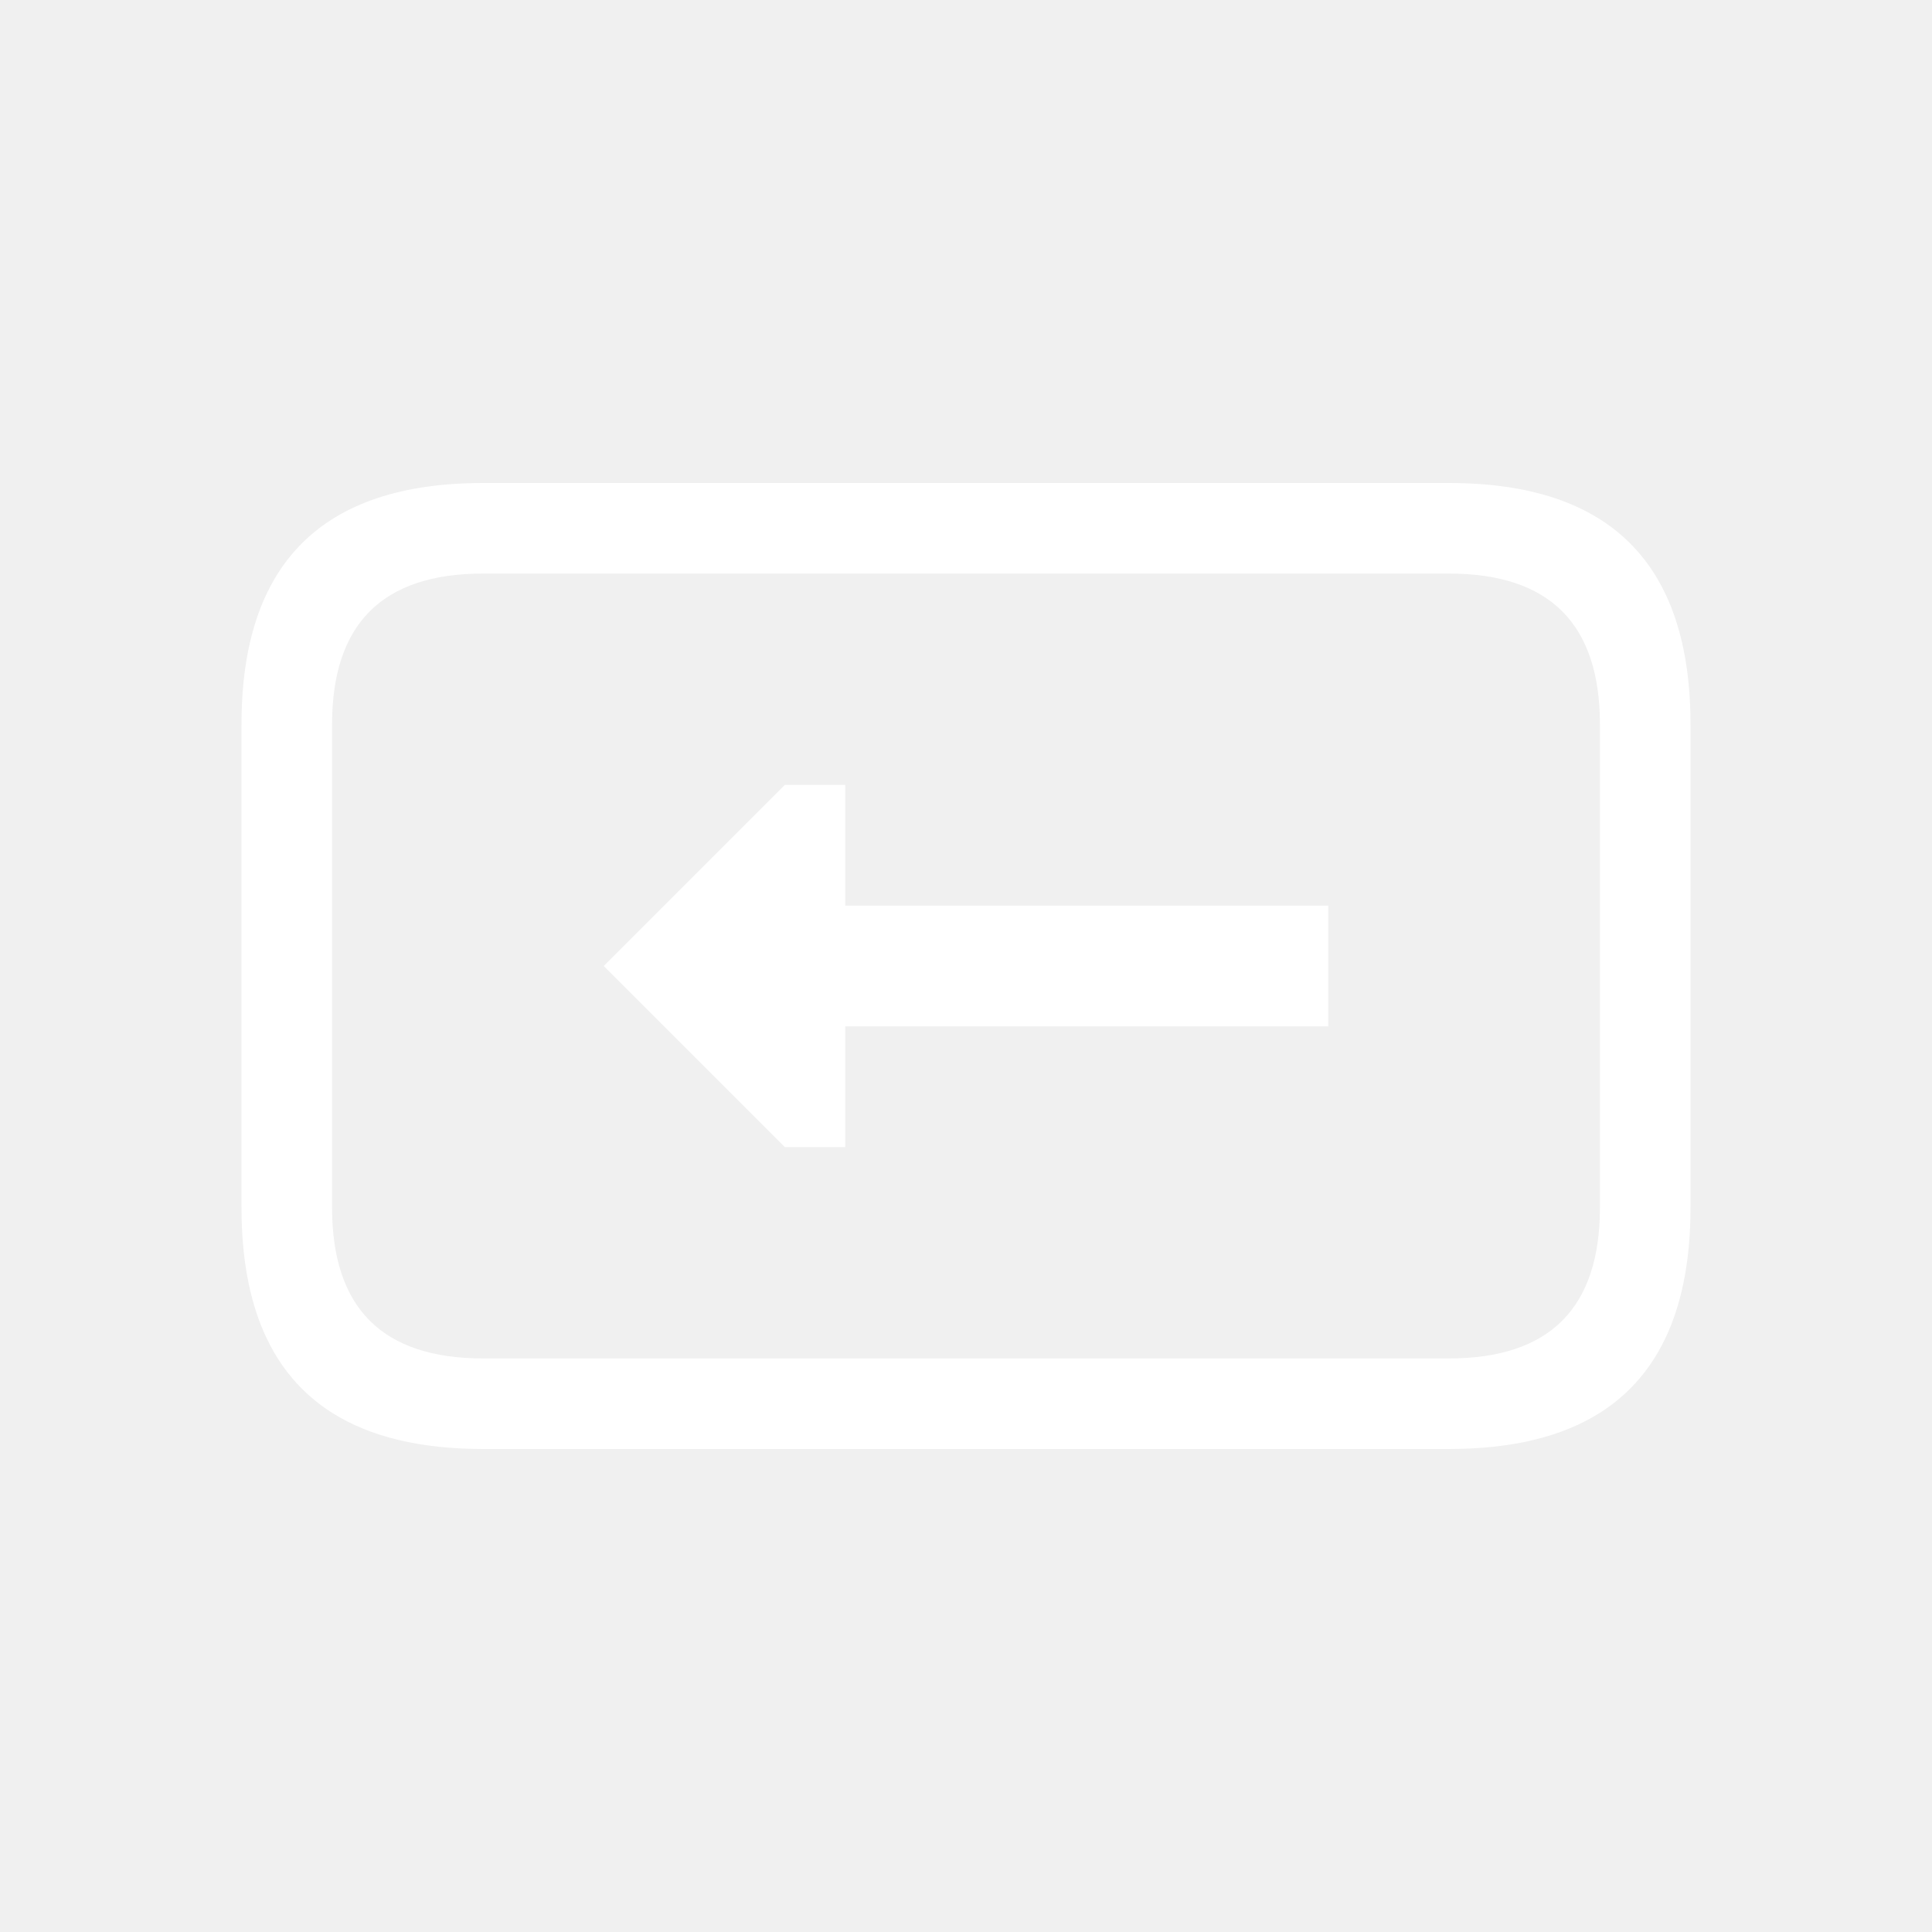
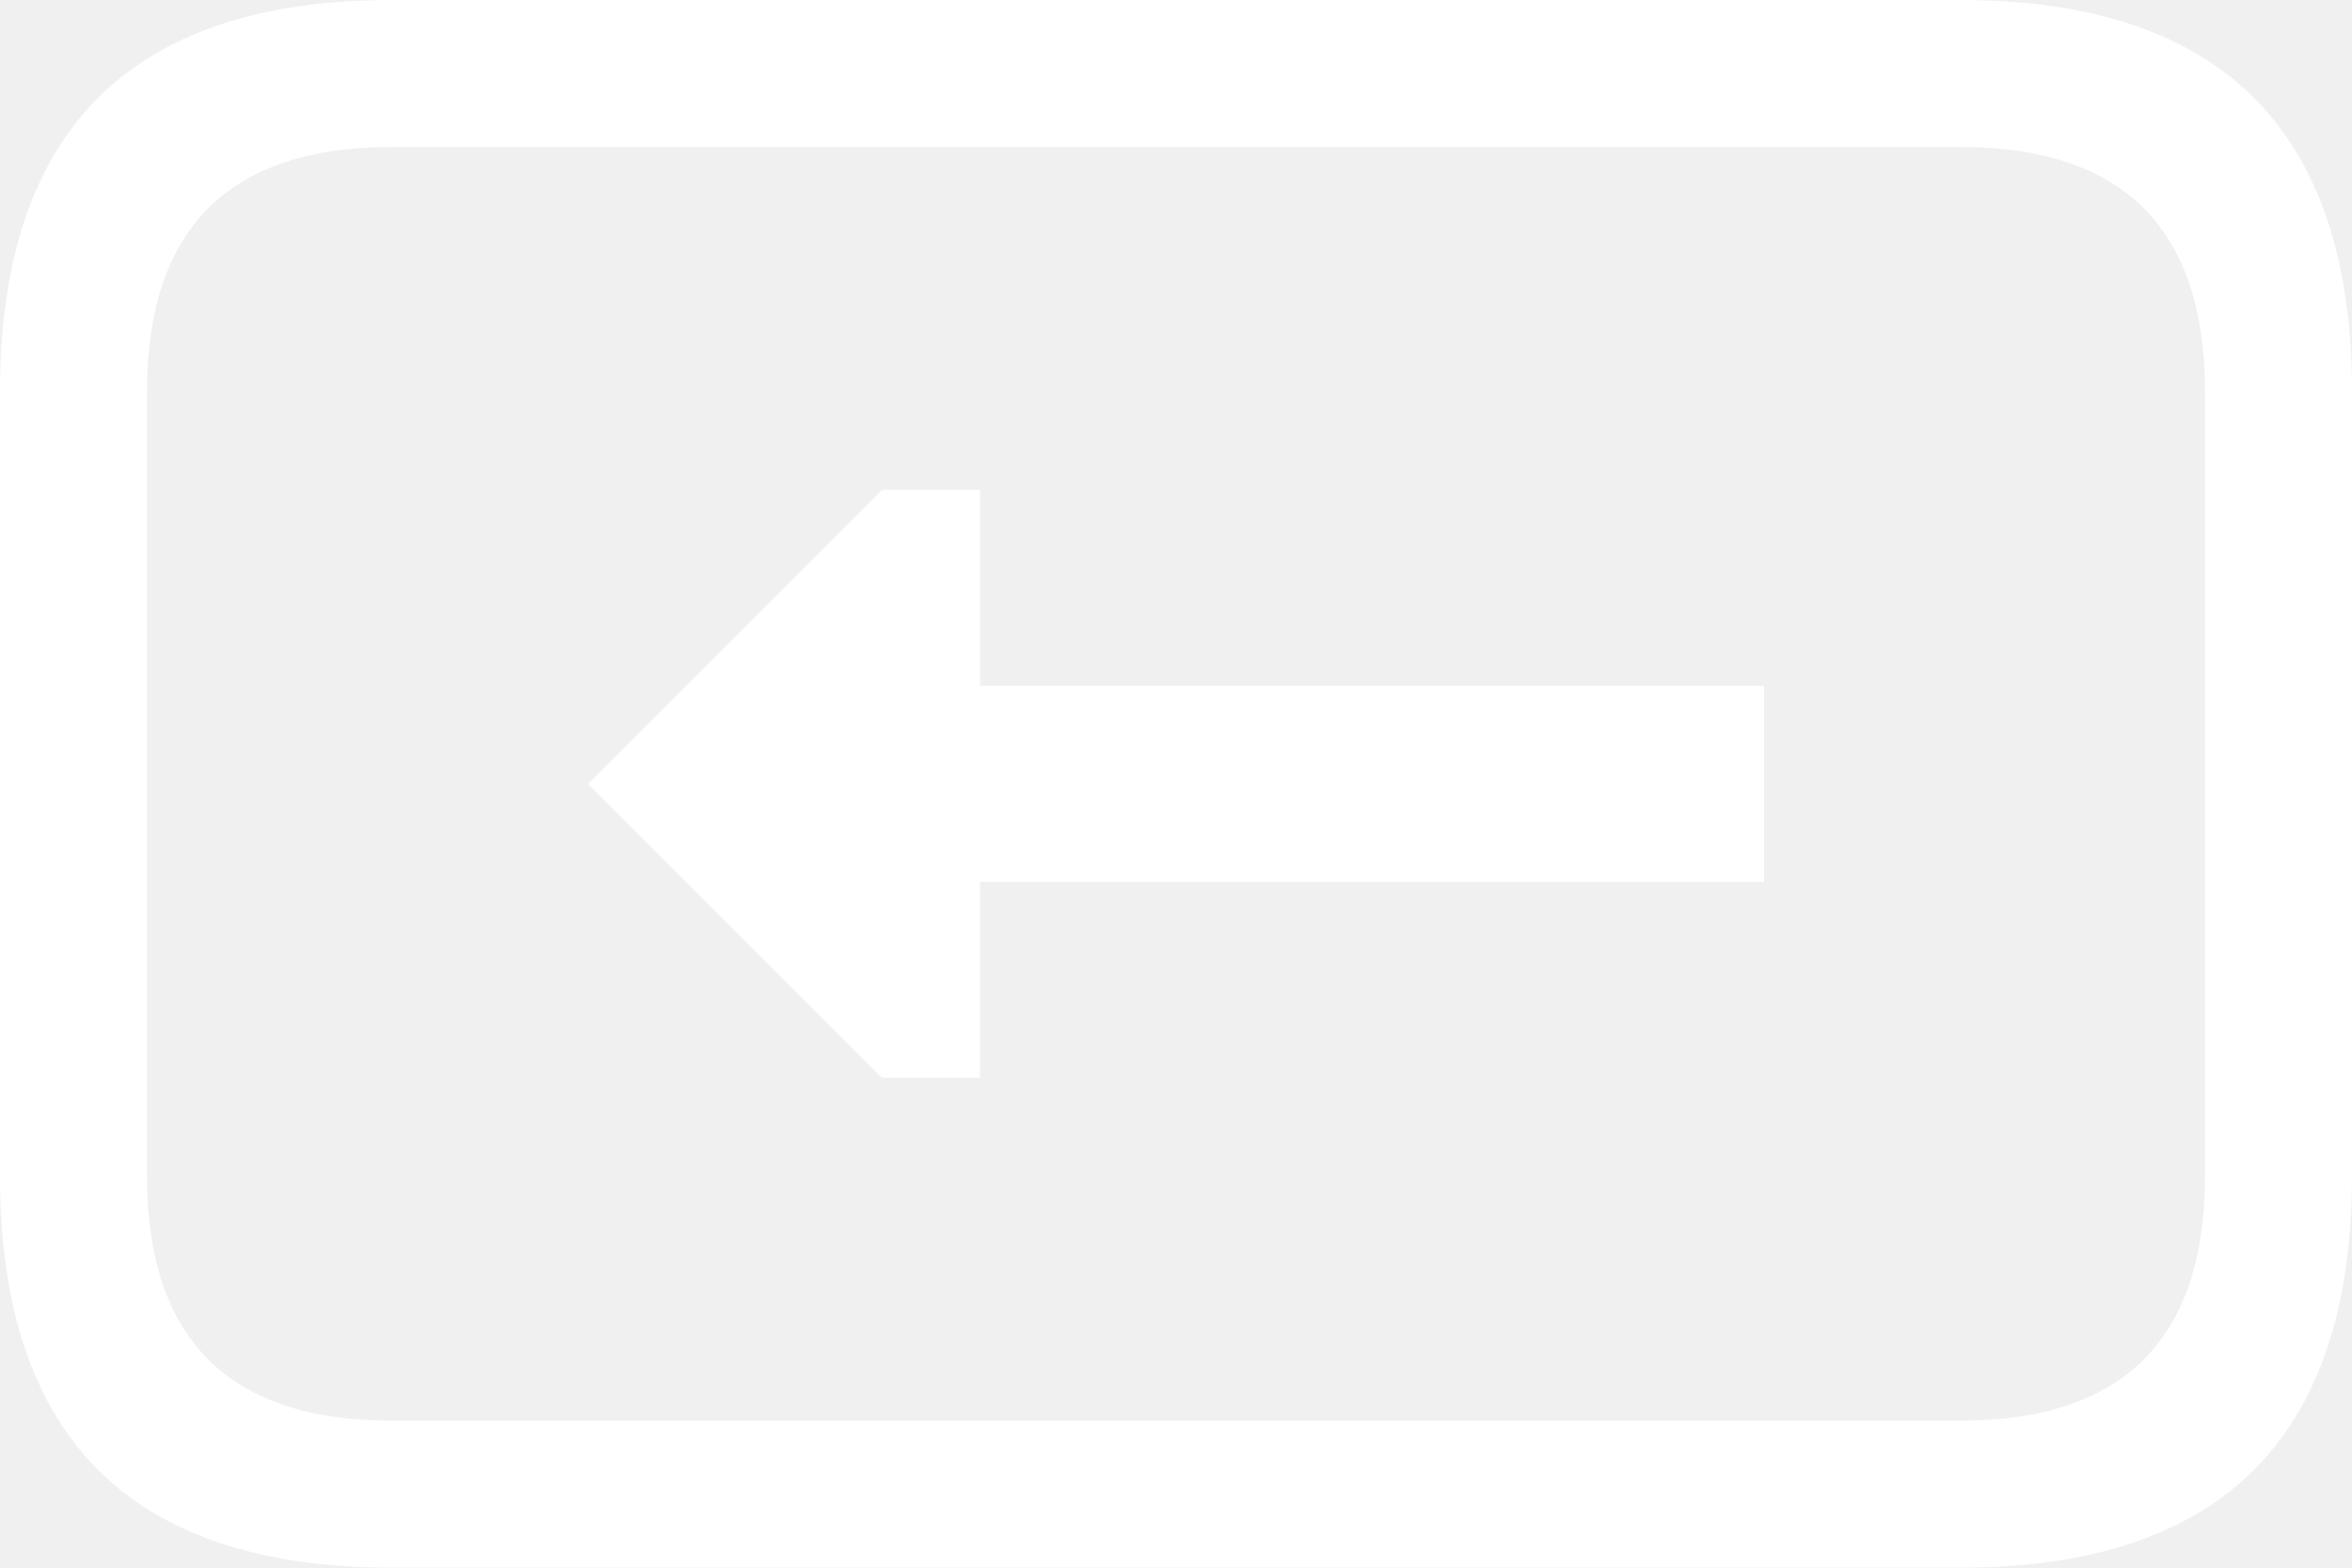
- <svg xmlns="http://www.w3.org/2000/svg" width="64" height="64">
+ <svg xmlns="http://www.w3.org/2000/svg" width="48" height="32" viewBox="8 16 48 32">
  <defs />
  <g>
    <path stroke="none" fill="#FFFFFF" d="M11 24 L11 40 Q11 45 16 45 L48 45 Q53 45 53 40 L53 24 Q53 19 48 19 L16 19 Q11 19 11 24 M20 32 L26 26 28 26 28 30 44 30 44 34 28 34 28 38 26 38 20 32 M16 16 L48 16 Q56 16 56 24 L56 40 Q56 44.9 53 46.8 51.1 48 48 48 L16 48 Q12.9 48 11 46.8 8 44.9 8 40 L8 24 Q8 16 16 16" />
  </g>
</svg>
